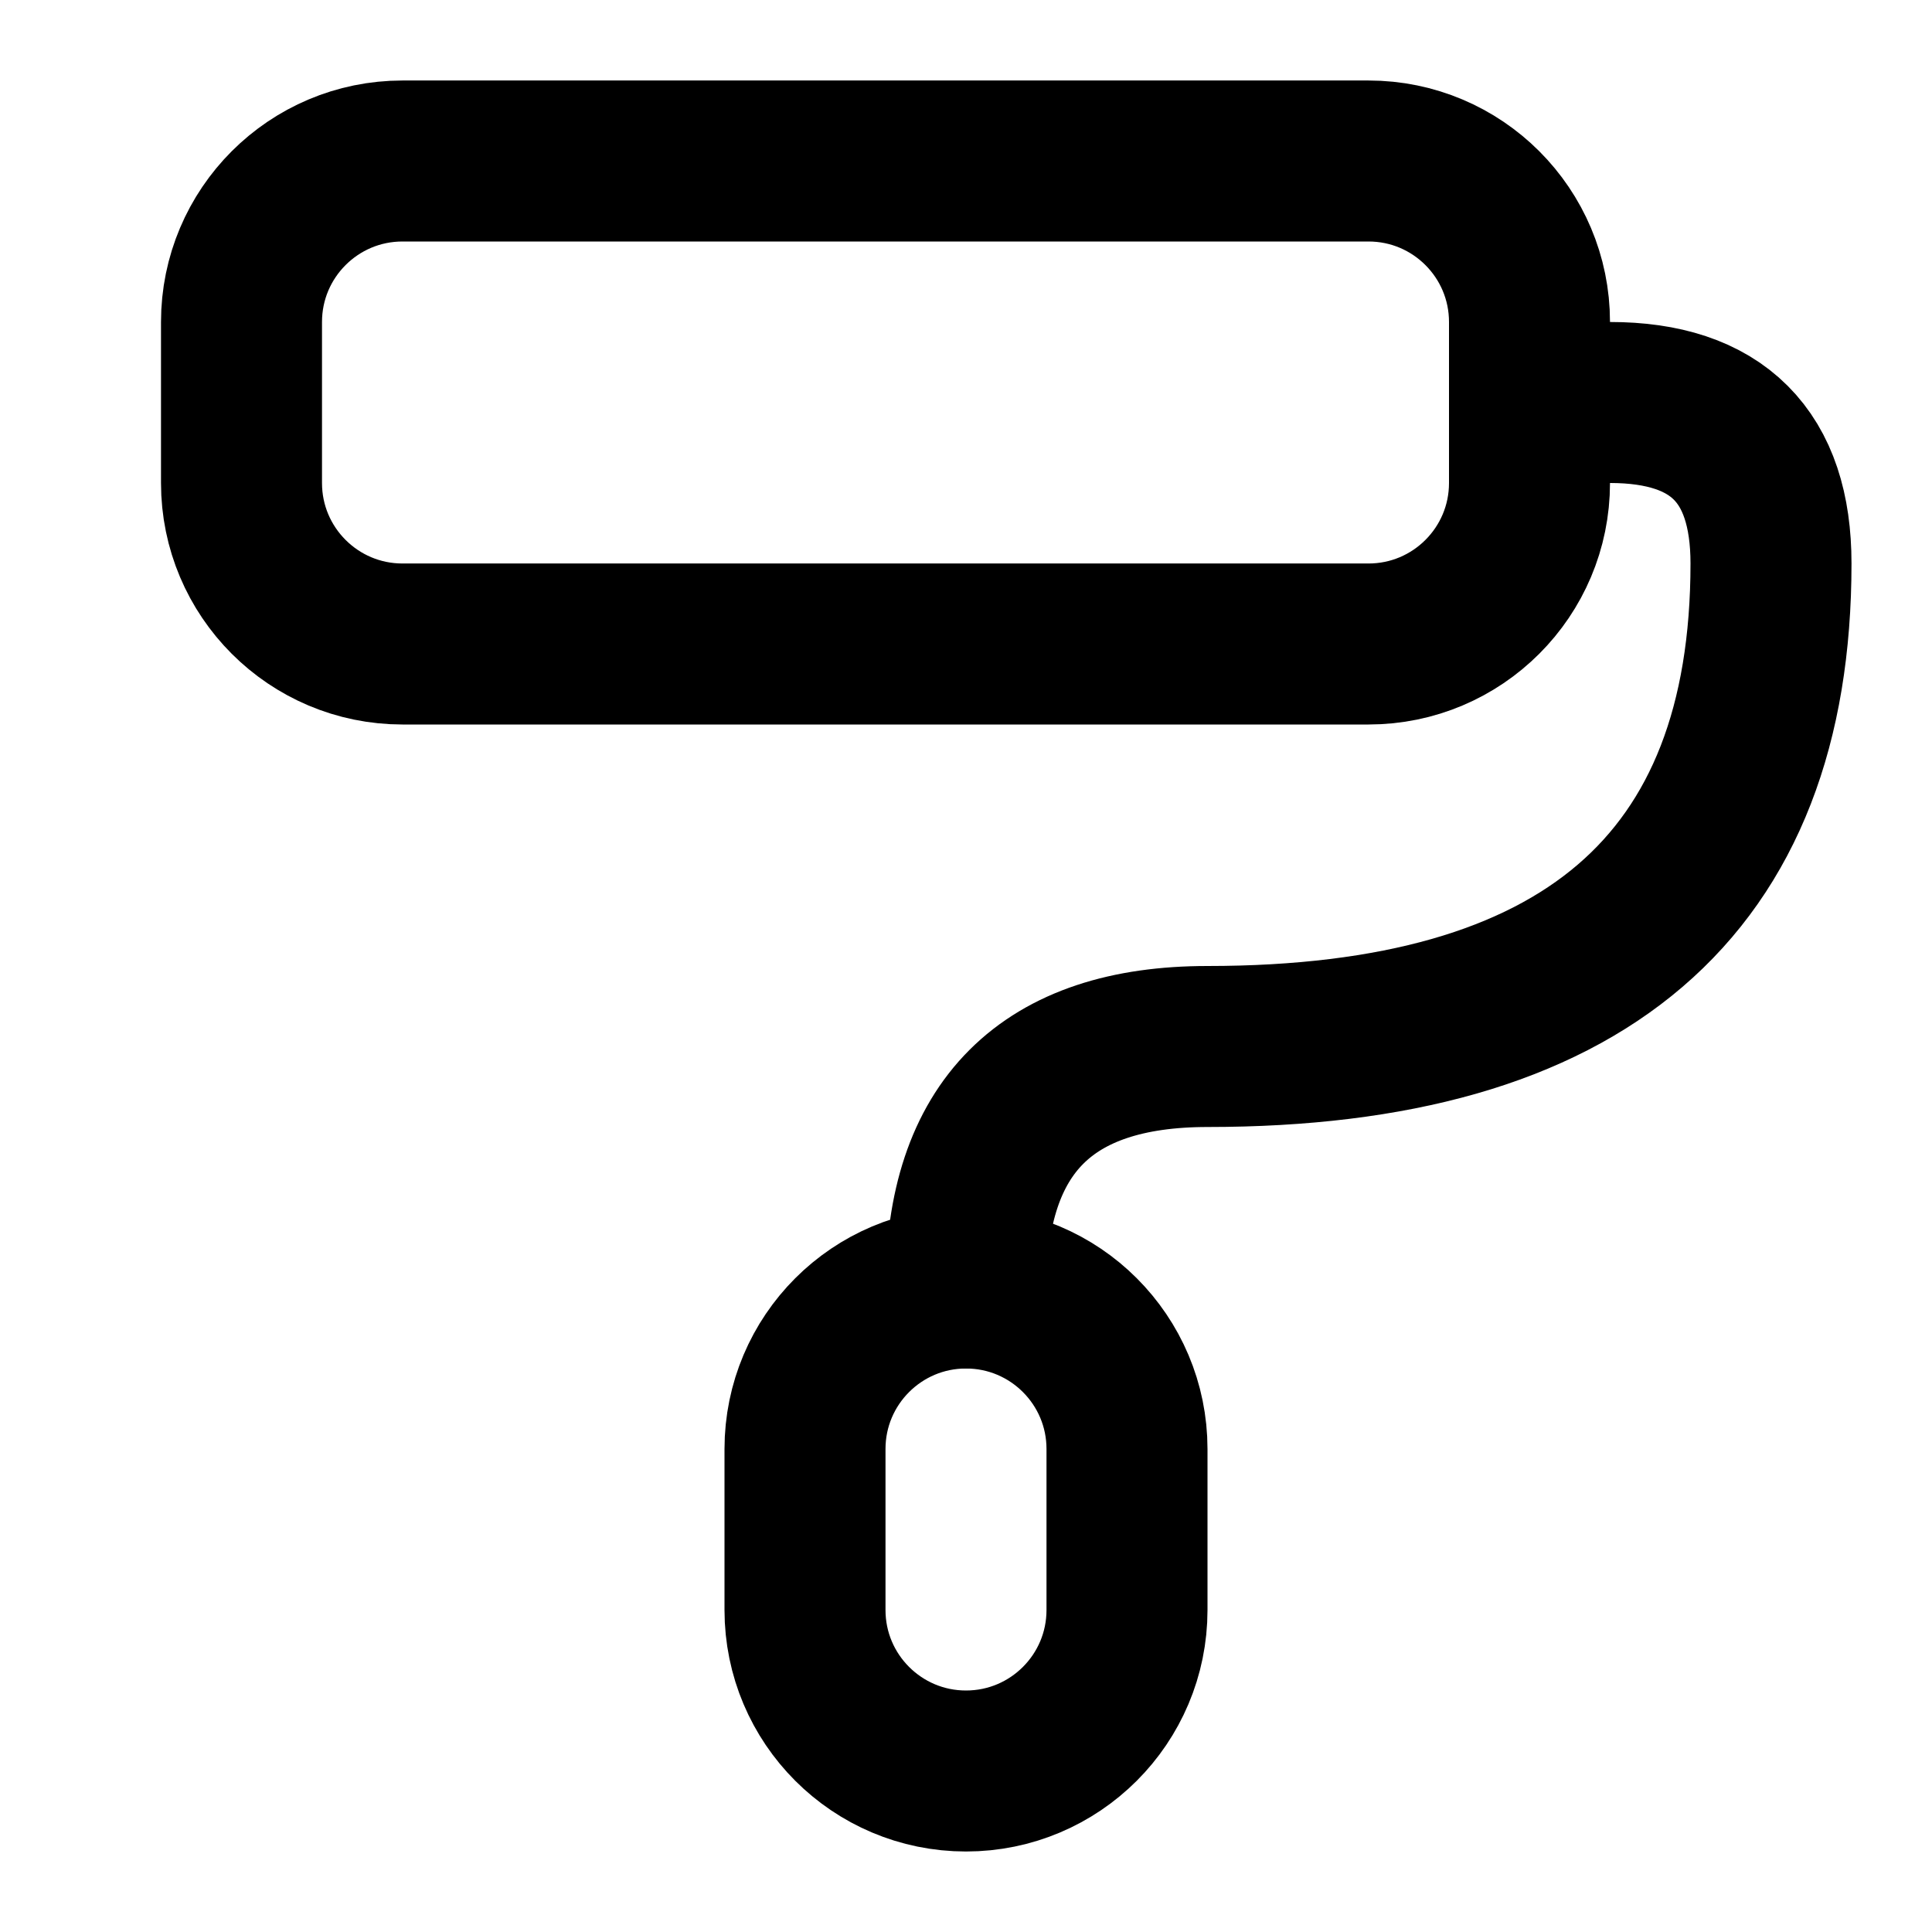
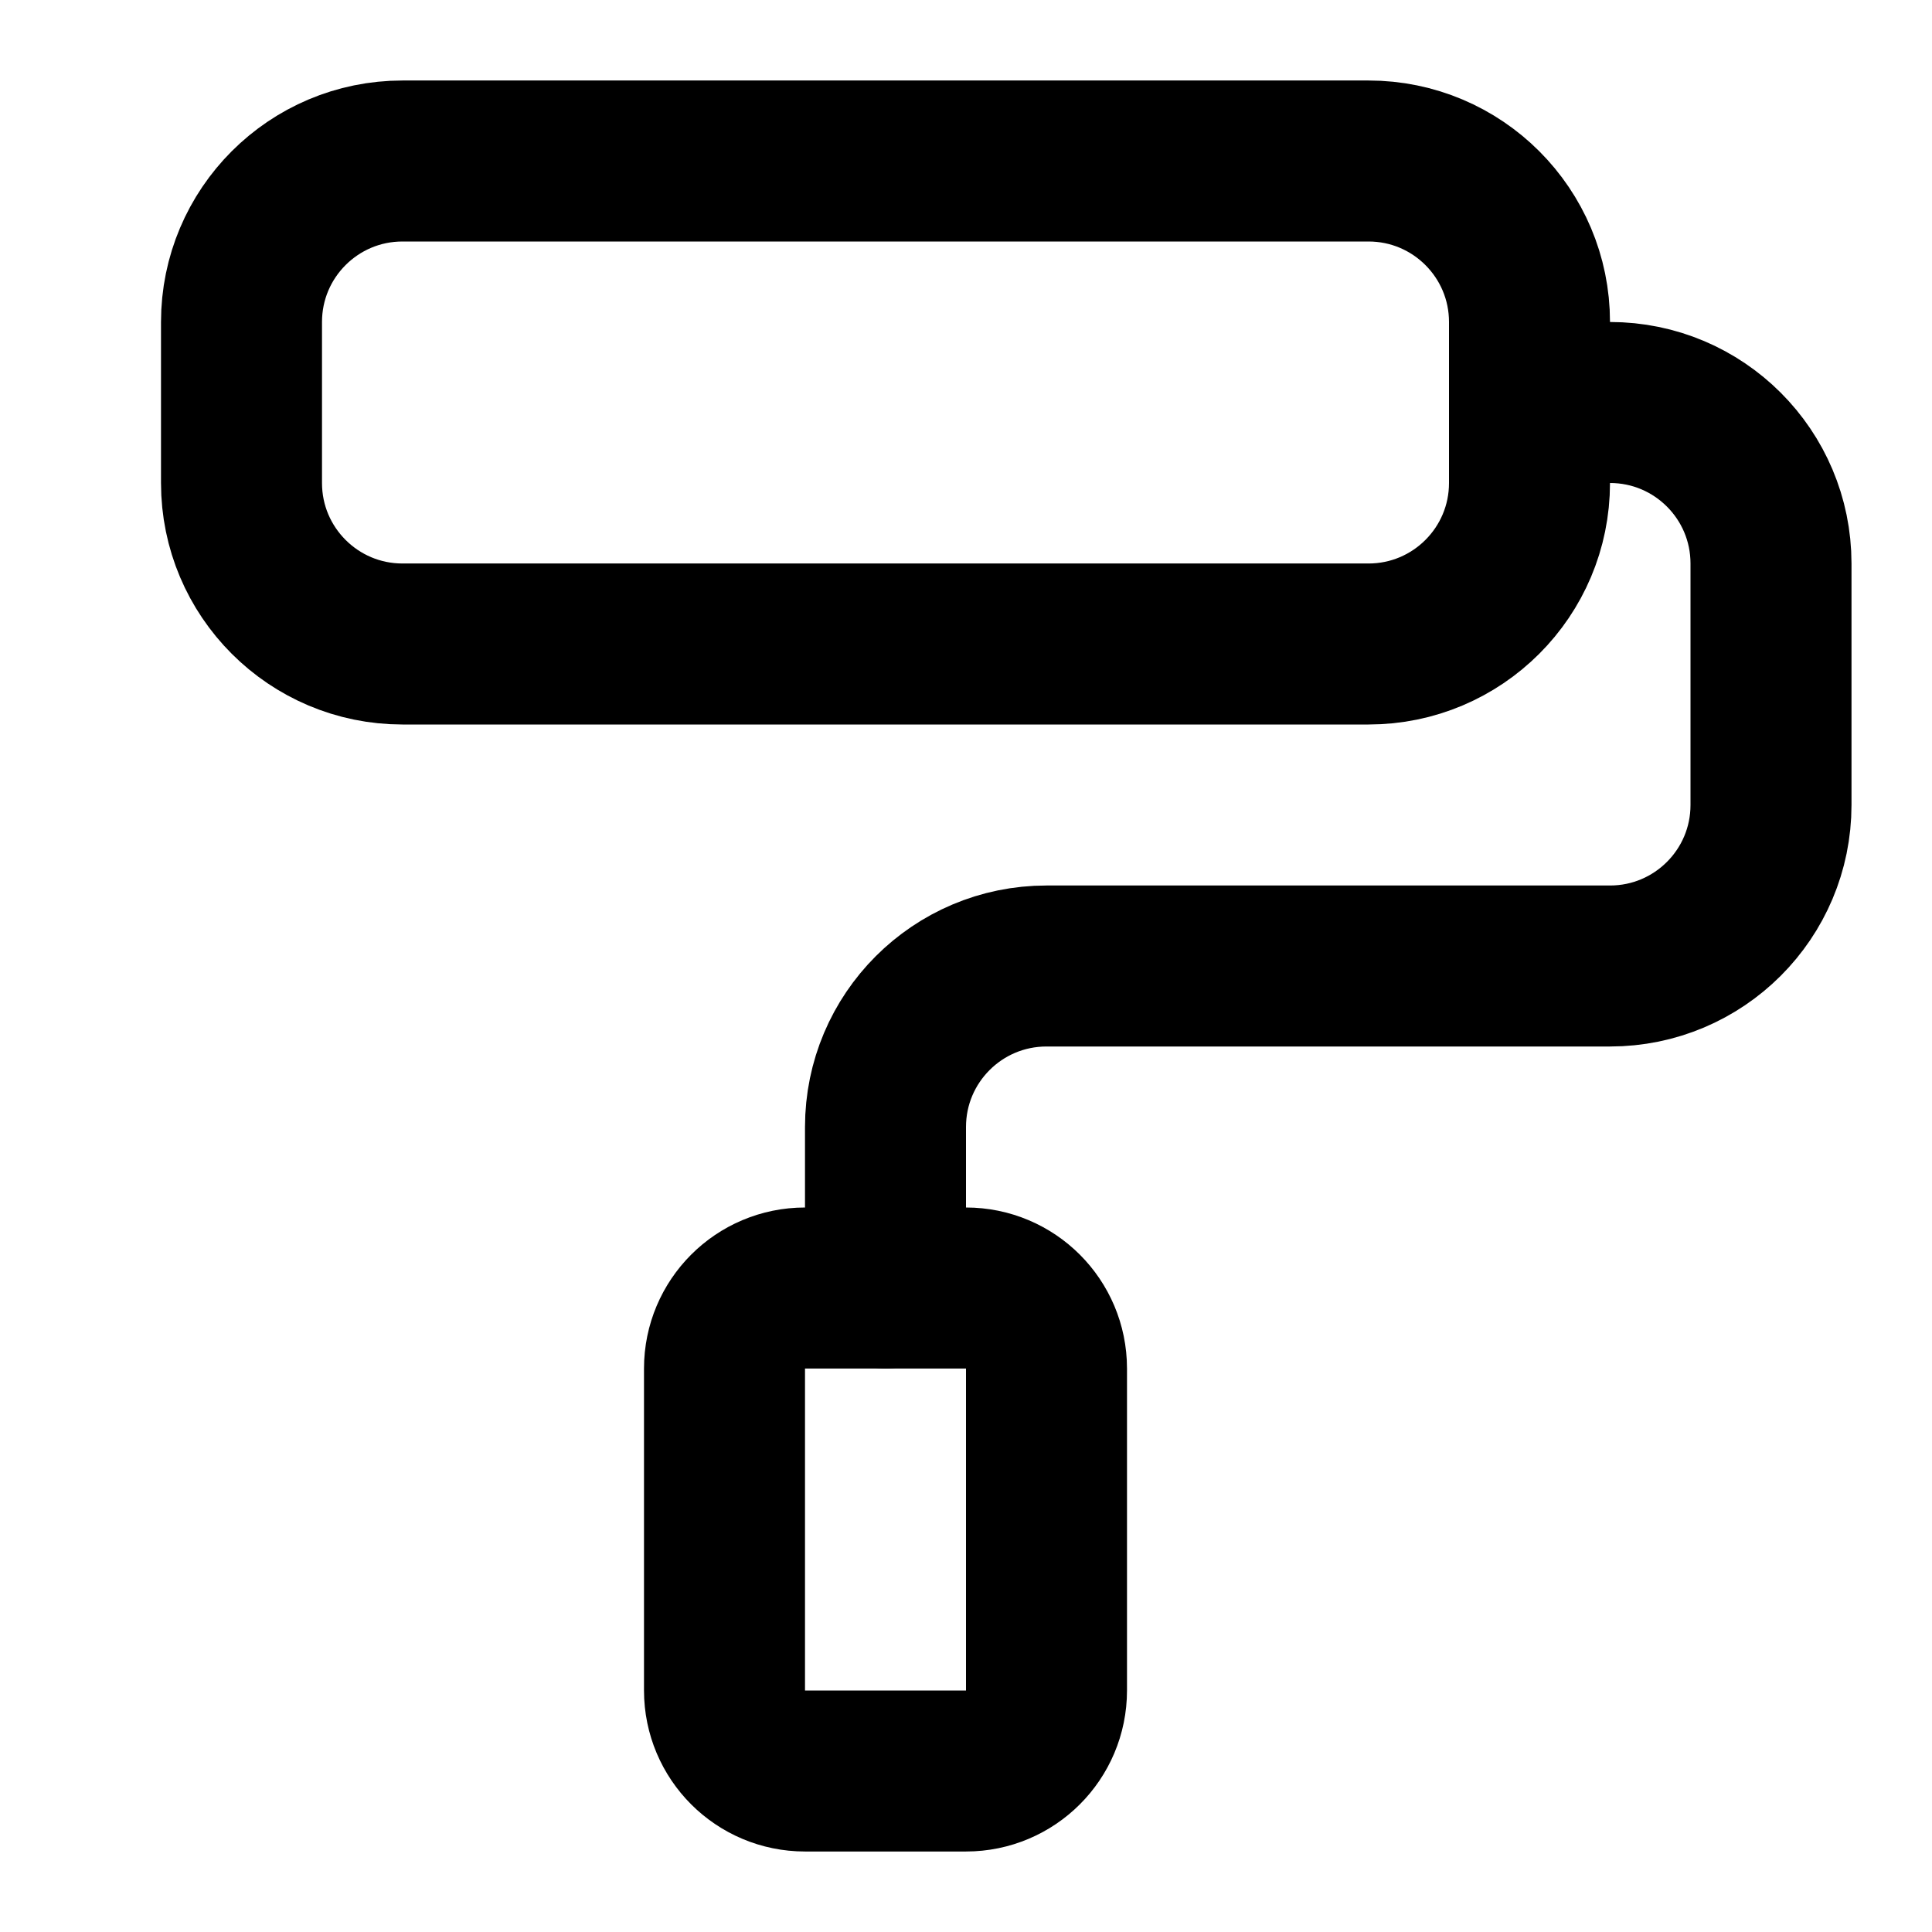
<svg xmlns="http://www.w3.org/2000/svg" class="i i-paint-roller" viewBox="0 0 24 24" fill="none" stroke="currentColor" stroke-width="2" stroke-linecap="round" stroke-linejoin="round">
-   <rect width="4" height="6" x="10" y="16" rx="2" />
  <rect width="16" height="6" x="3" y="2" rx="2" />
-   <path d="M19 5h1q2 0 2 2 0 6-7 6-3 0-3 3" />
+   <rect width="4" height="6" x="9" y="16" rx="1" />
+   <path d="M19 5h1a2 2 0 012 2v3a2 2 0 01-2 2h-7a2 2 0 00-2 2v2" />
</svg>
